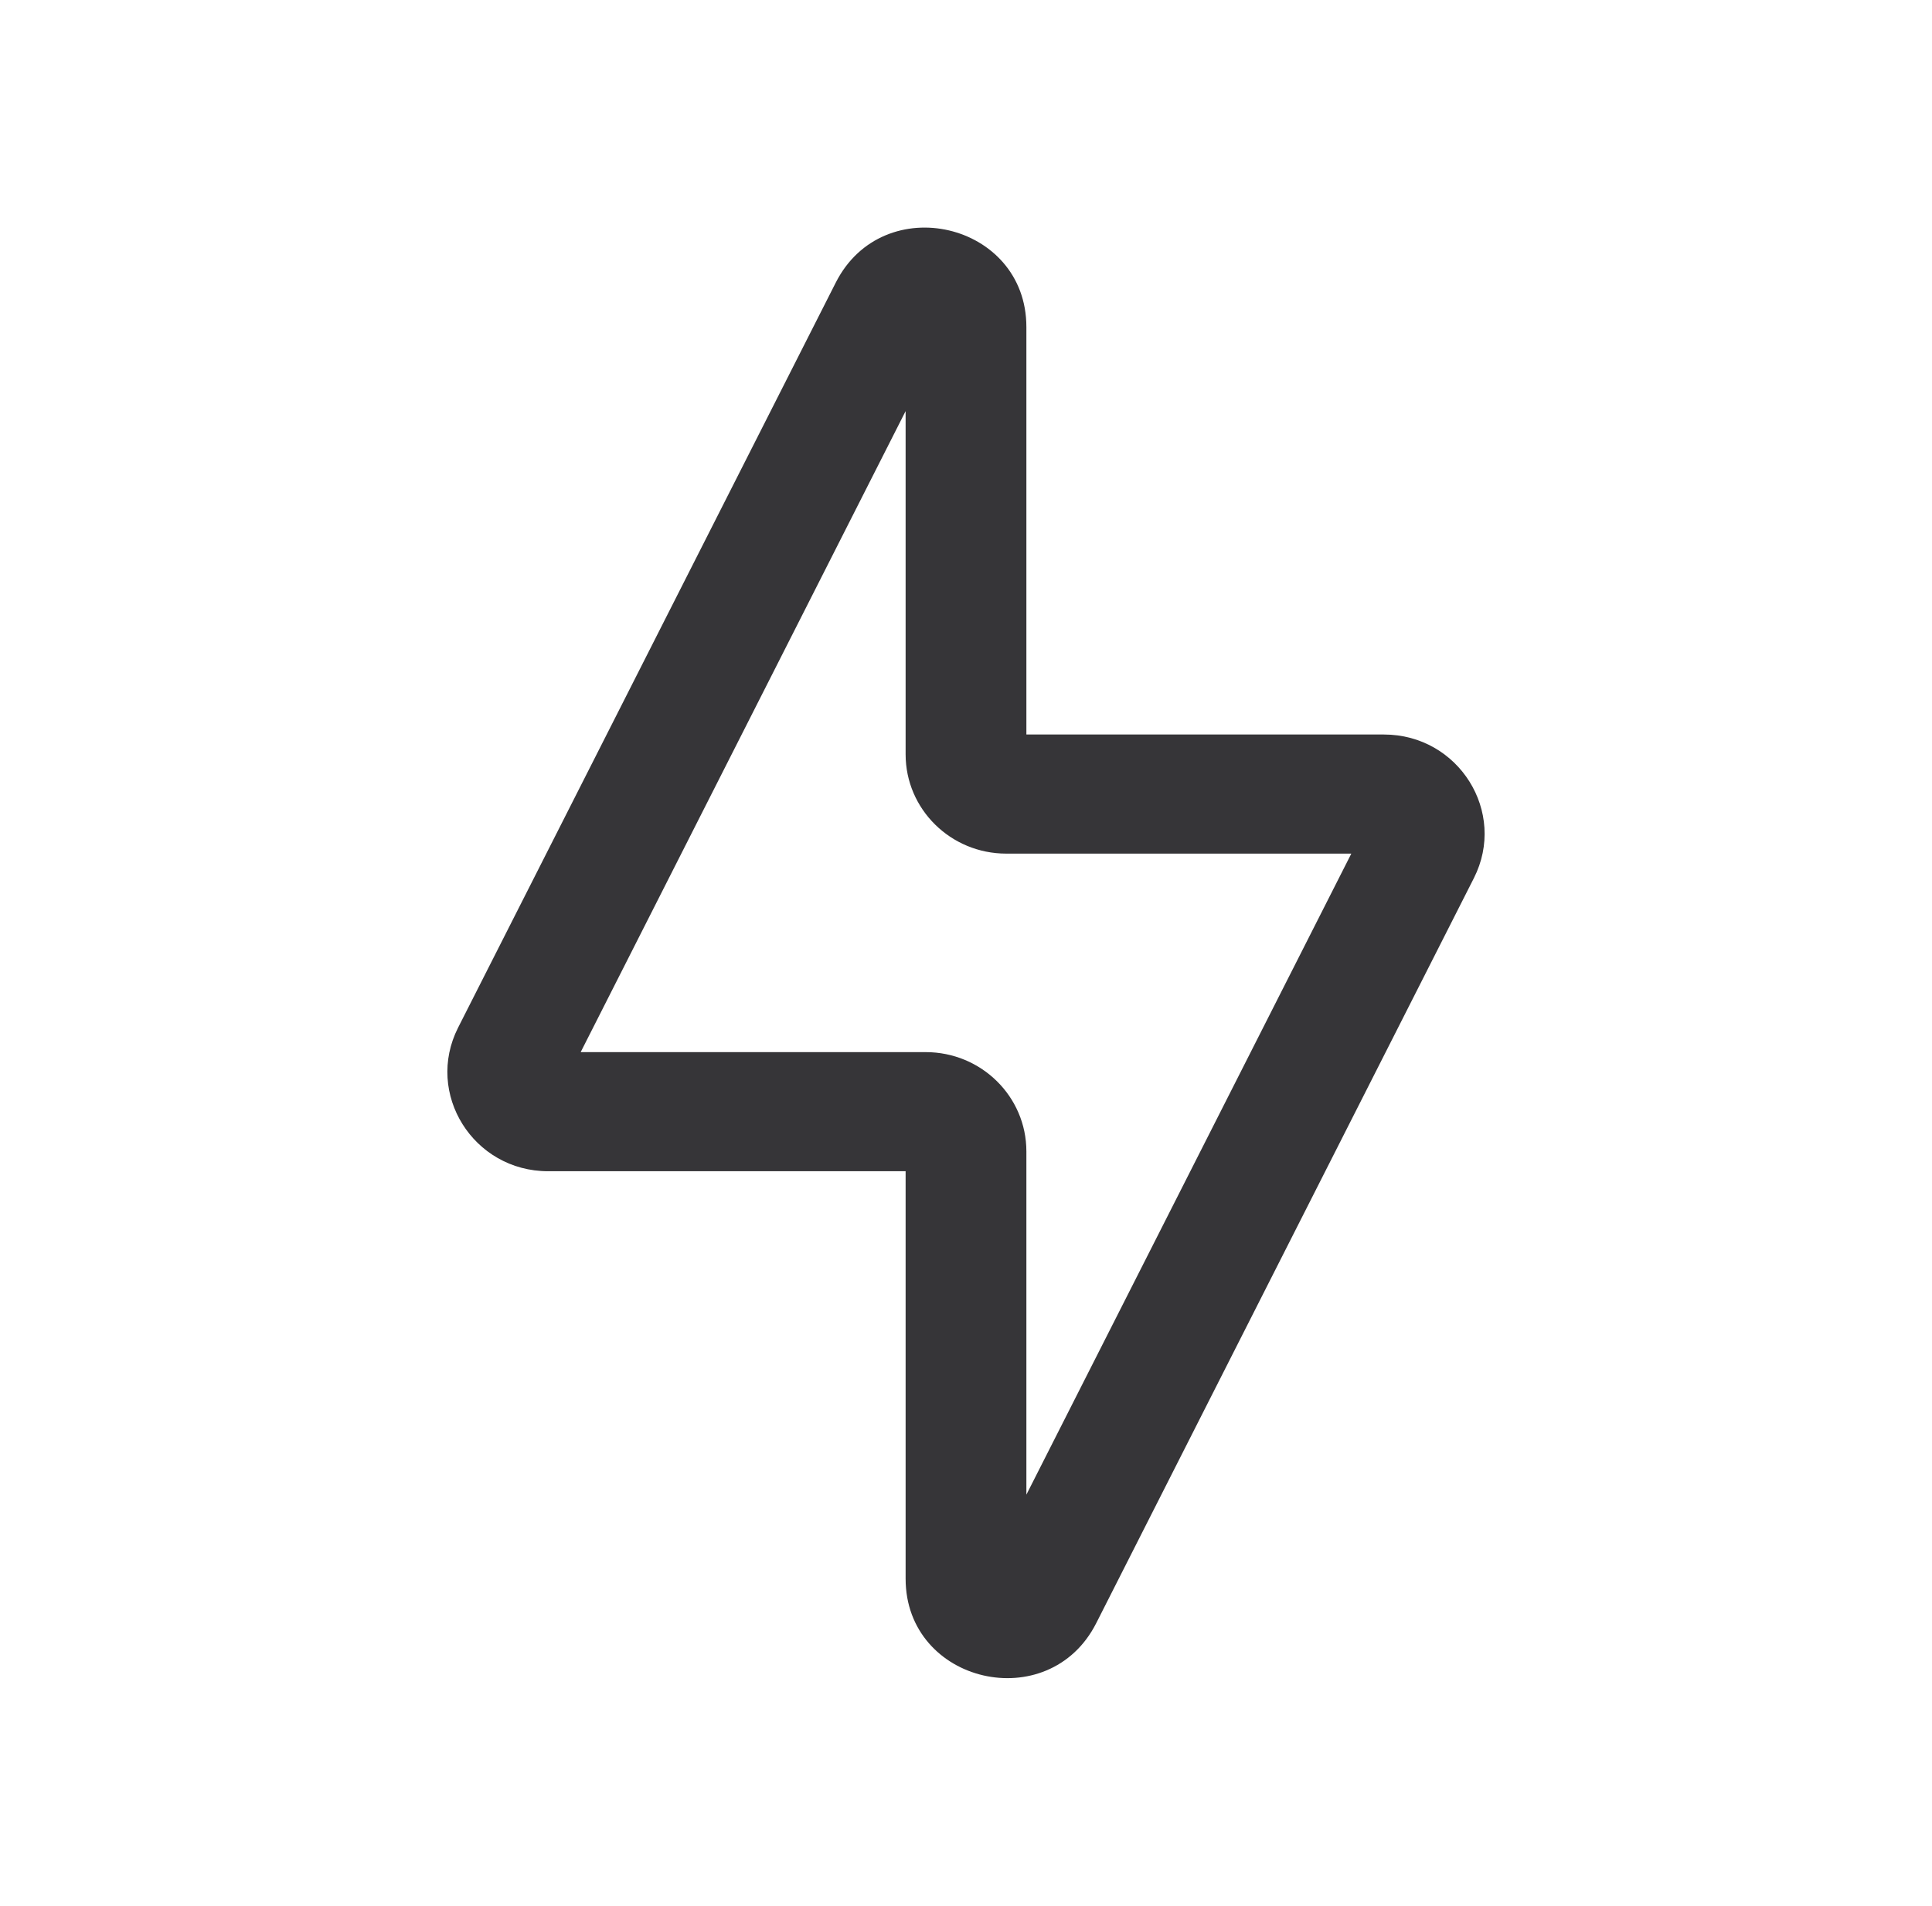
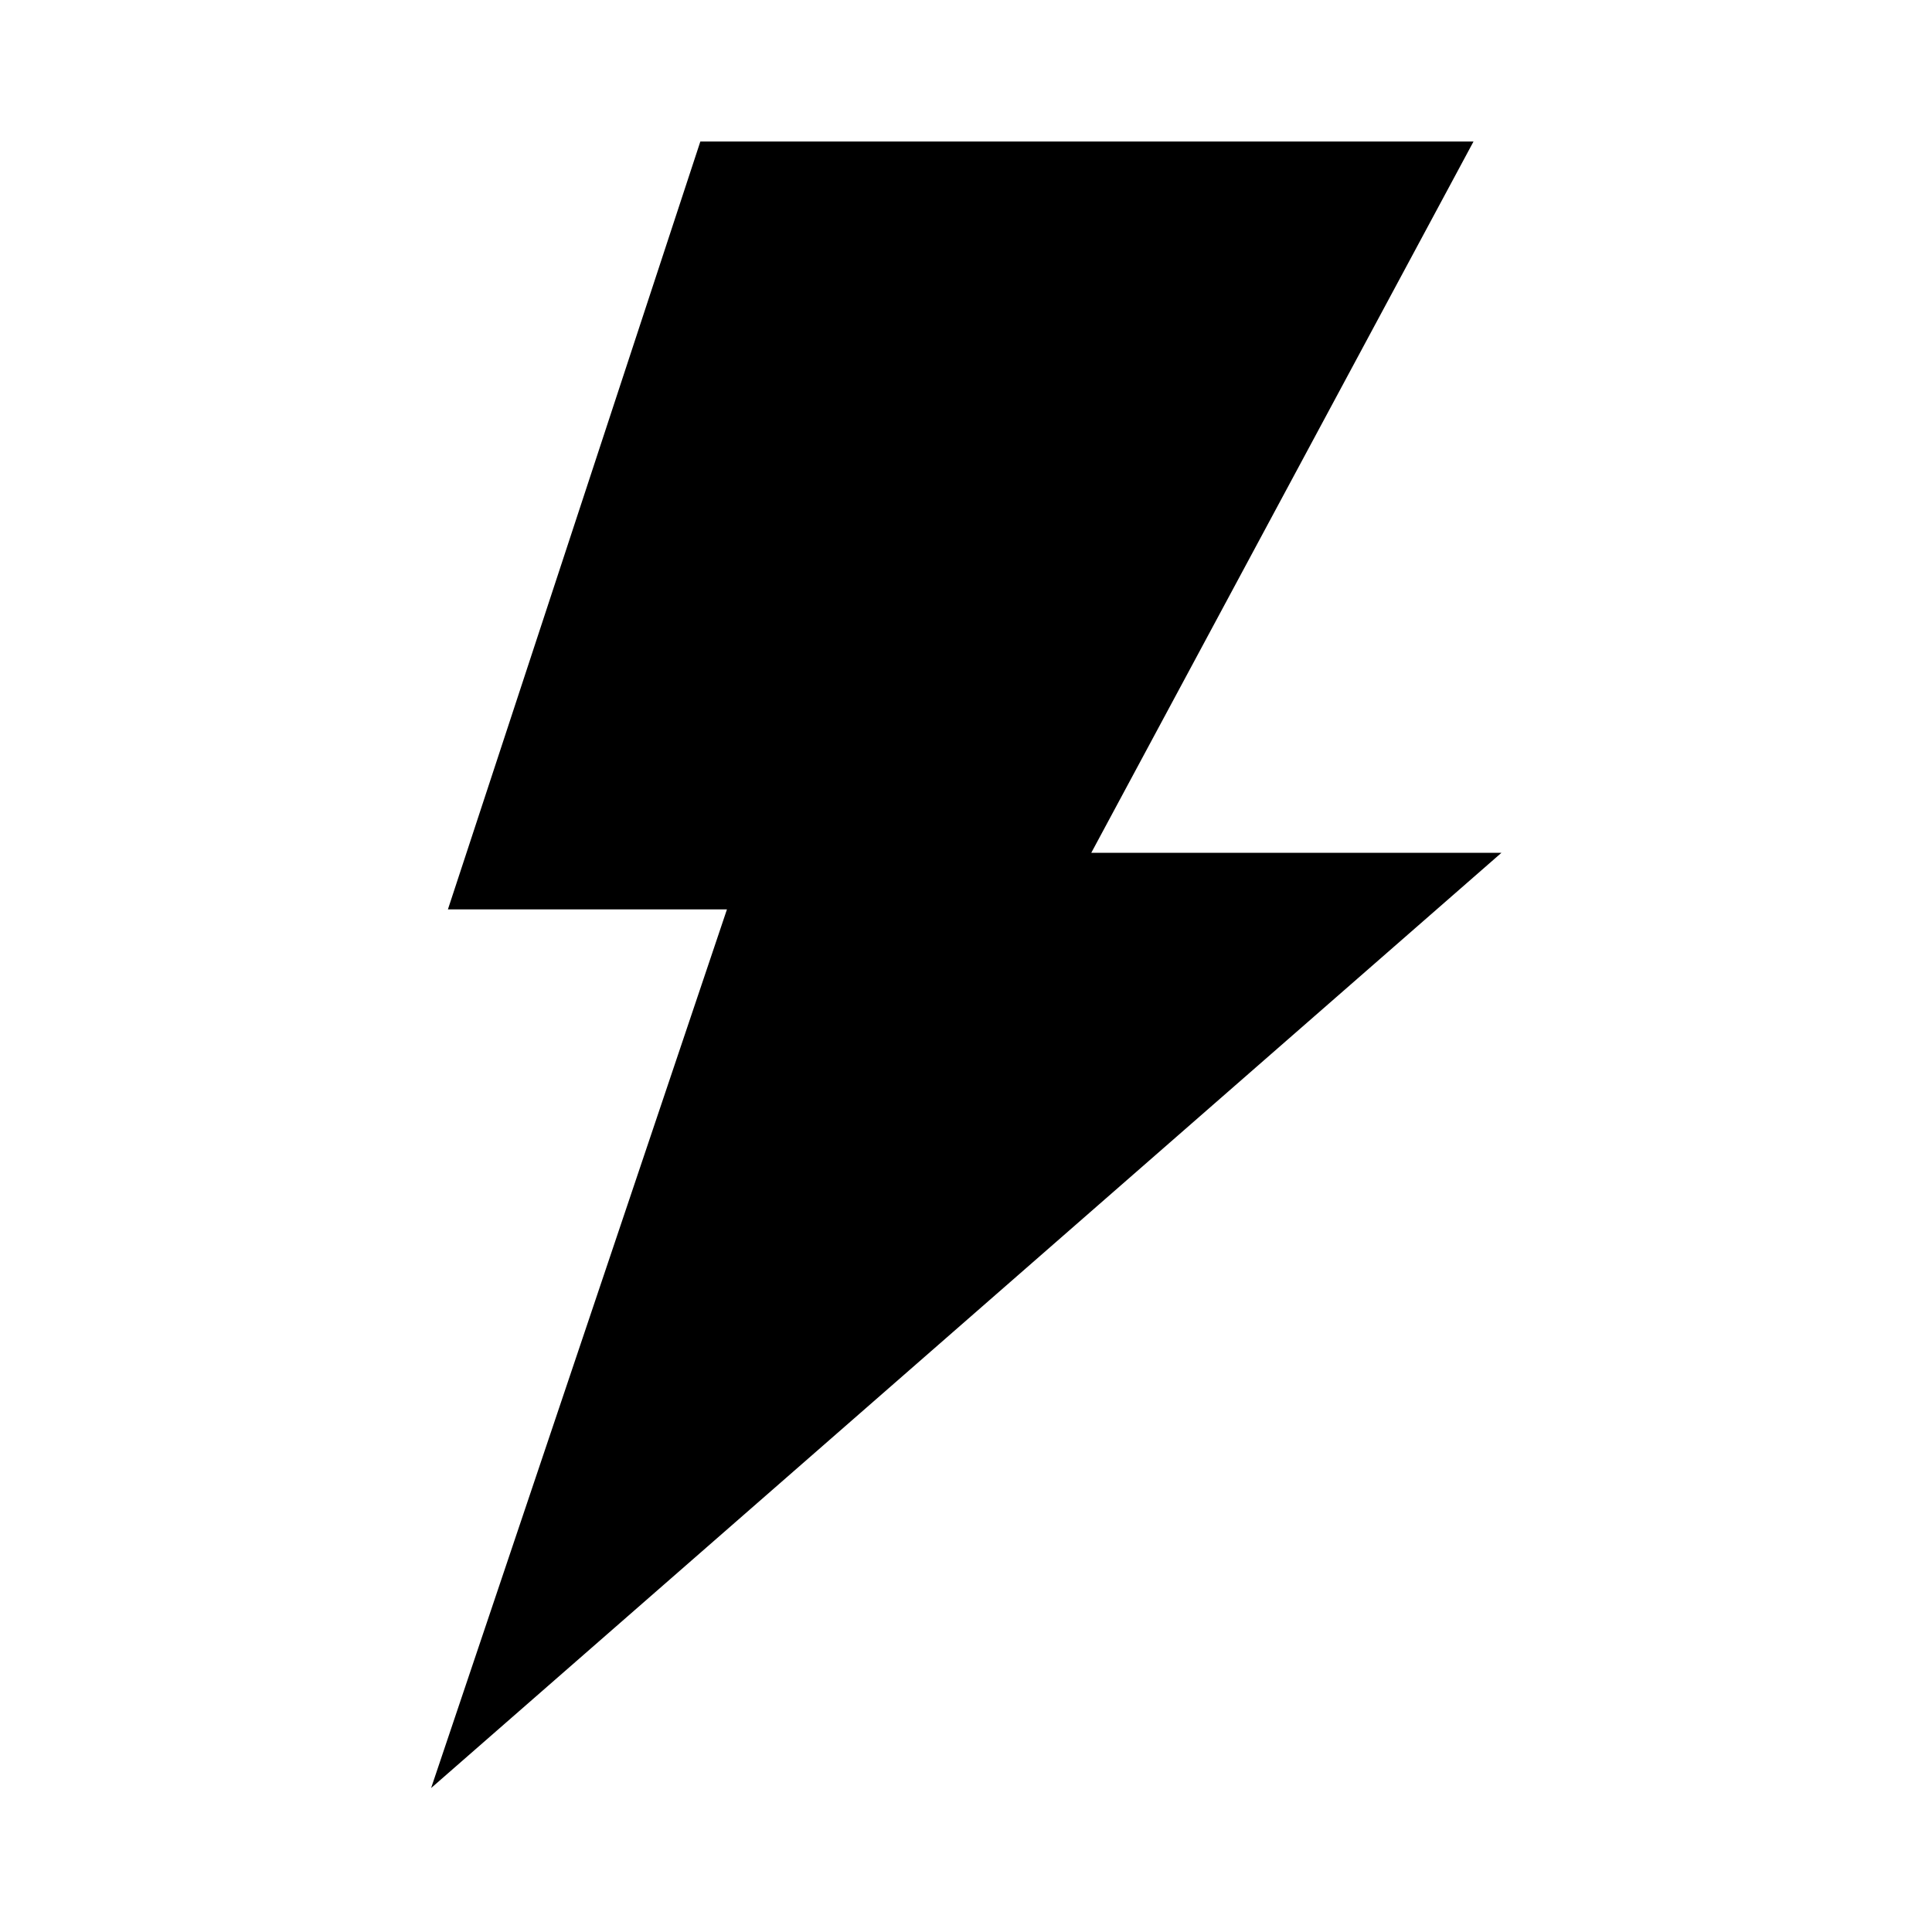
- <svg xmlns="http://www.w3.org/2000/svg" width="75" height="74" viewBox="0 0 75 74" fill="none">
-   <path fill-rule="evenodd" clip-rule="evenodd" d="M39.844 12.697C39.844 8.63 34.287 7.336 32.444 10.974L17.784 39.901C16.485 42.464 18.374 45.479 21.278 45.479H35.156V61.303C35.156 65.37 40.713 66.664 42.556 63.026L57.215 34.099C58.514 31.536 56.626 28.521 53.722 28.521H39.844V12.697ZM22.542 40.854L35.156 15.963V29.292C35.156 31.42 36.905 33.146 39.062 33.146H52.458L39.844 58.038V44.708C39.844 42.58 38.095 40.854 35.937 40.854H22.542Z" fill="#363538" />
+ <svg xmlns="http://www.w3.org/2000/svg" id="Layer_1" style="enable-background:new 0 0 1024 1024;" version="1.1" viewBox="0 0 1024 1024" xml:space="preserve">
+   <g id="XMLID_449_">
+     <polygon id="XMLID_475_" points="228.5,947.7 385.3,482 237.4,482 371.2,75 781,75 578.4,452 795.8,452  " />
+   </g>
+   <g id="XMLID_1_" />
+   <g id="XMLID_2_" />
+   <g id="XMLID_3_" />
+   <g id="XMLID_4_" />
+   <g id="XMLID_5_" />
</svg>
